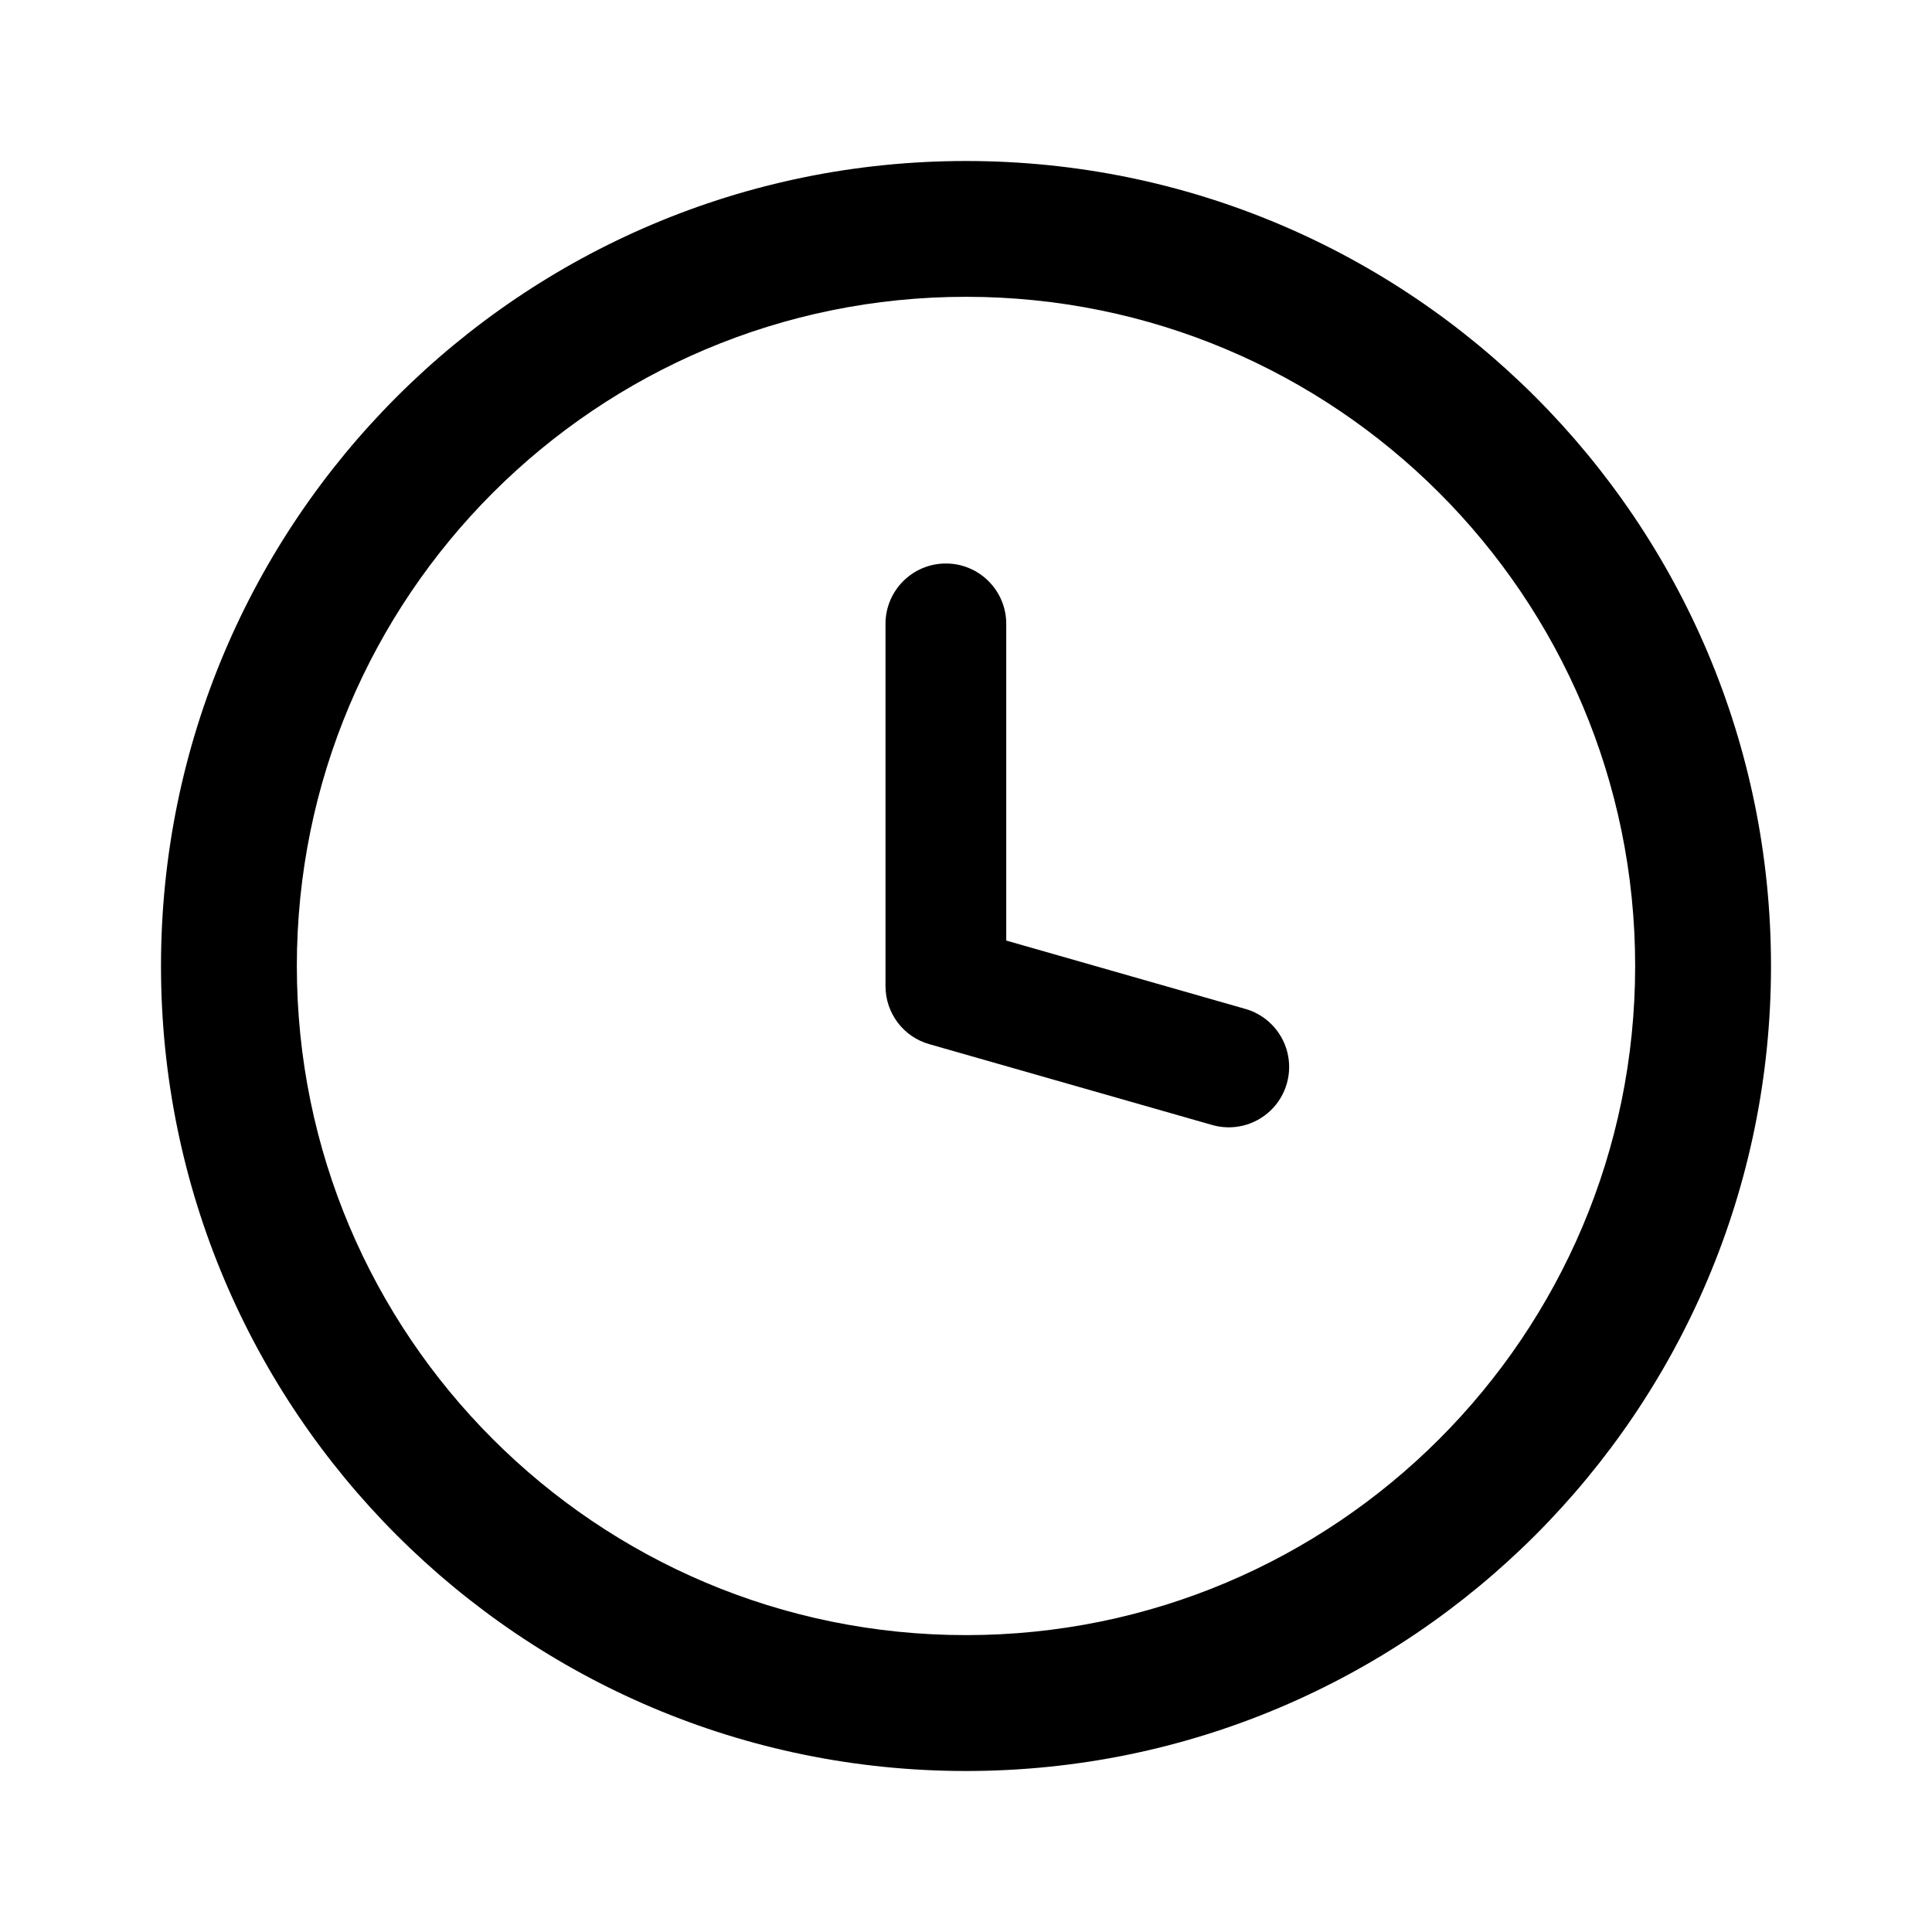
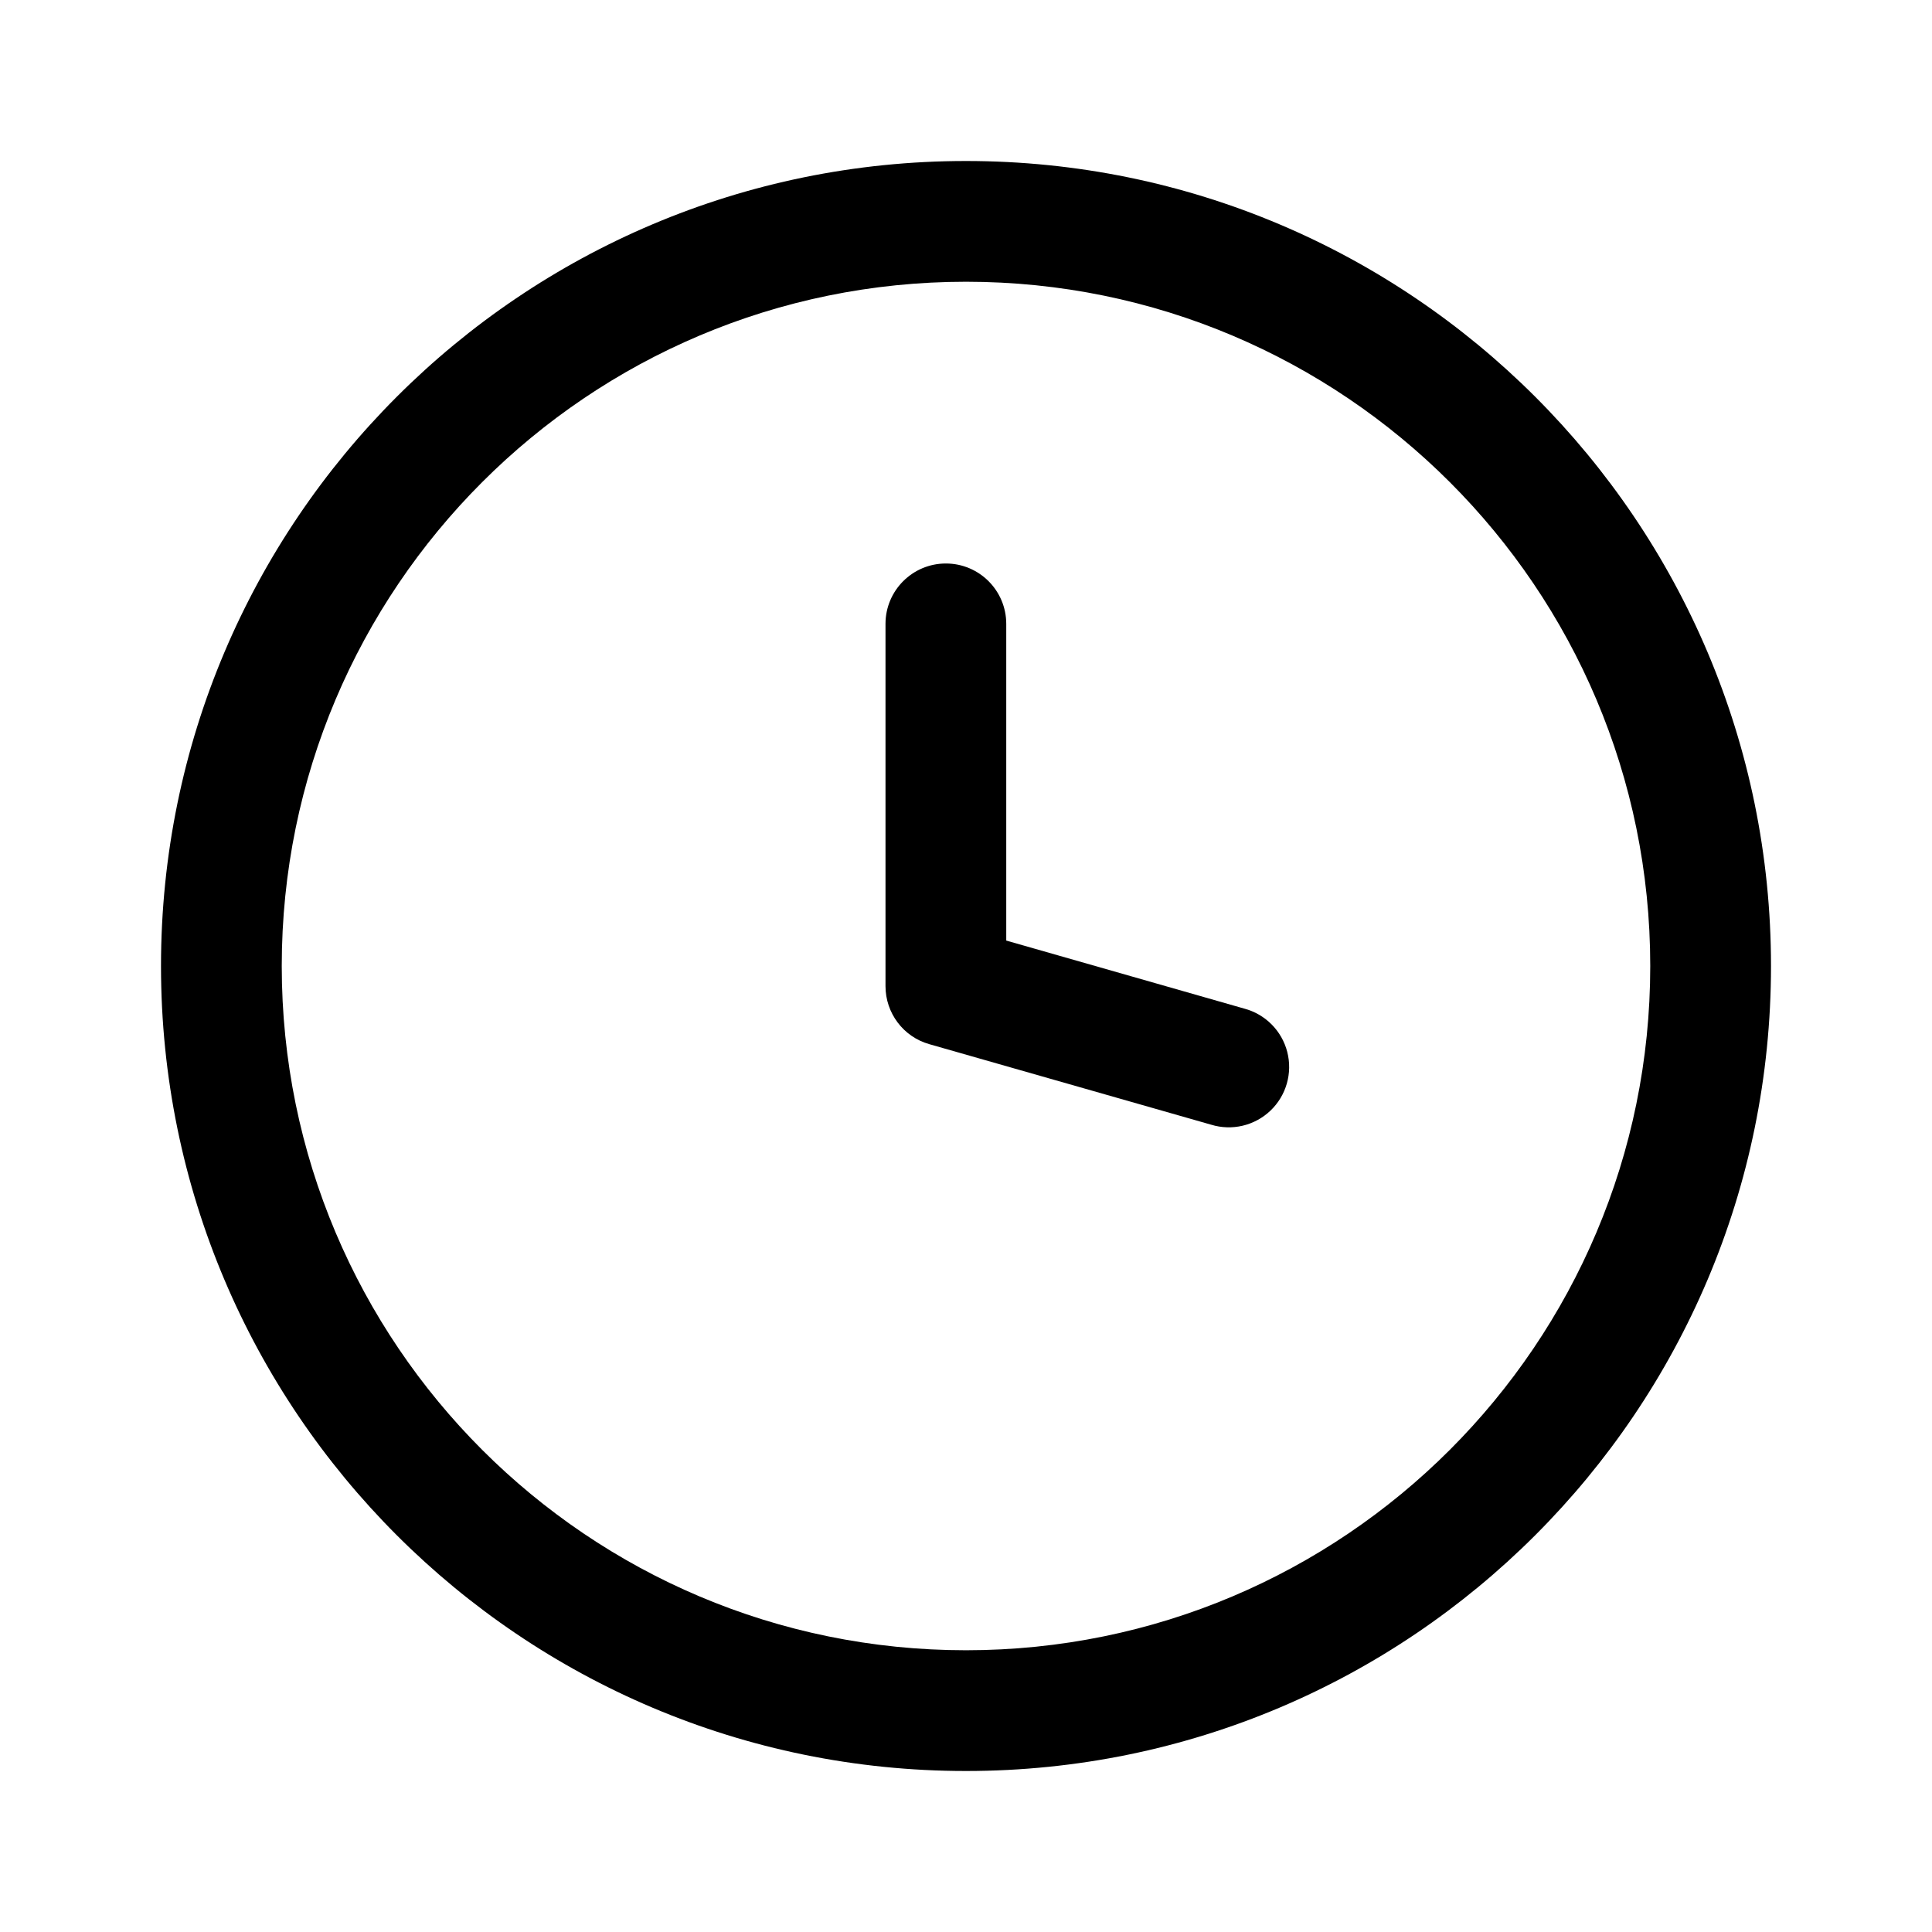
<svg xmlns="http://www.w3.org/2000/svg" width="24" height="24" viewBox="0 0 24 24">
-   <path fill-rule="evenodd" clip-rule="evenodd" d="M12 22c5.523 0 10-4.477 10-10S17.523 2 12 2 2 6.477 2 12s4.477 10 10 10zm0-18.313a8.312 8.312 0 100 16.625 8.312 8.312 0 000-16.625zm.5 4.063a.75.75 0 00-1.5 0v4.5c0 .335.222.63.544.721l3.5 1a.75.75 0 10.412-1.442l-2.956-.845V7.75z" />
+   <path fill-rule="evenodd" clip-rule="evenodd" d="M20.5 12a8.5 8.5 0 11-17 0 8.5 8.5 0 0117 0zm1.5 0c0 5.523-4.477 10-10 10S2 17.523 2 12 6.477 2 12 2s10 4.477 10 10zm-9.5-4.25a.75.75 0 00-1.5 0v4.5c0 .335.222.63.544.721l3.5 1a.75.75 0 10.412-1.442l-2.956-.845V7.75z" />
</svg>
